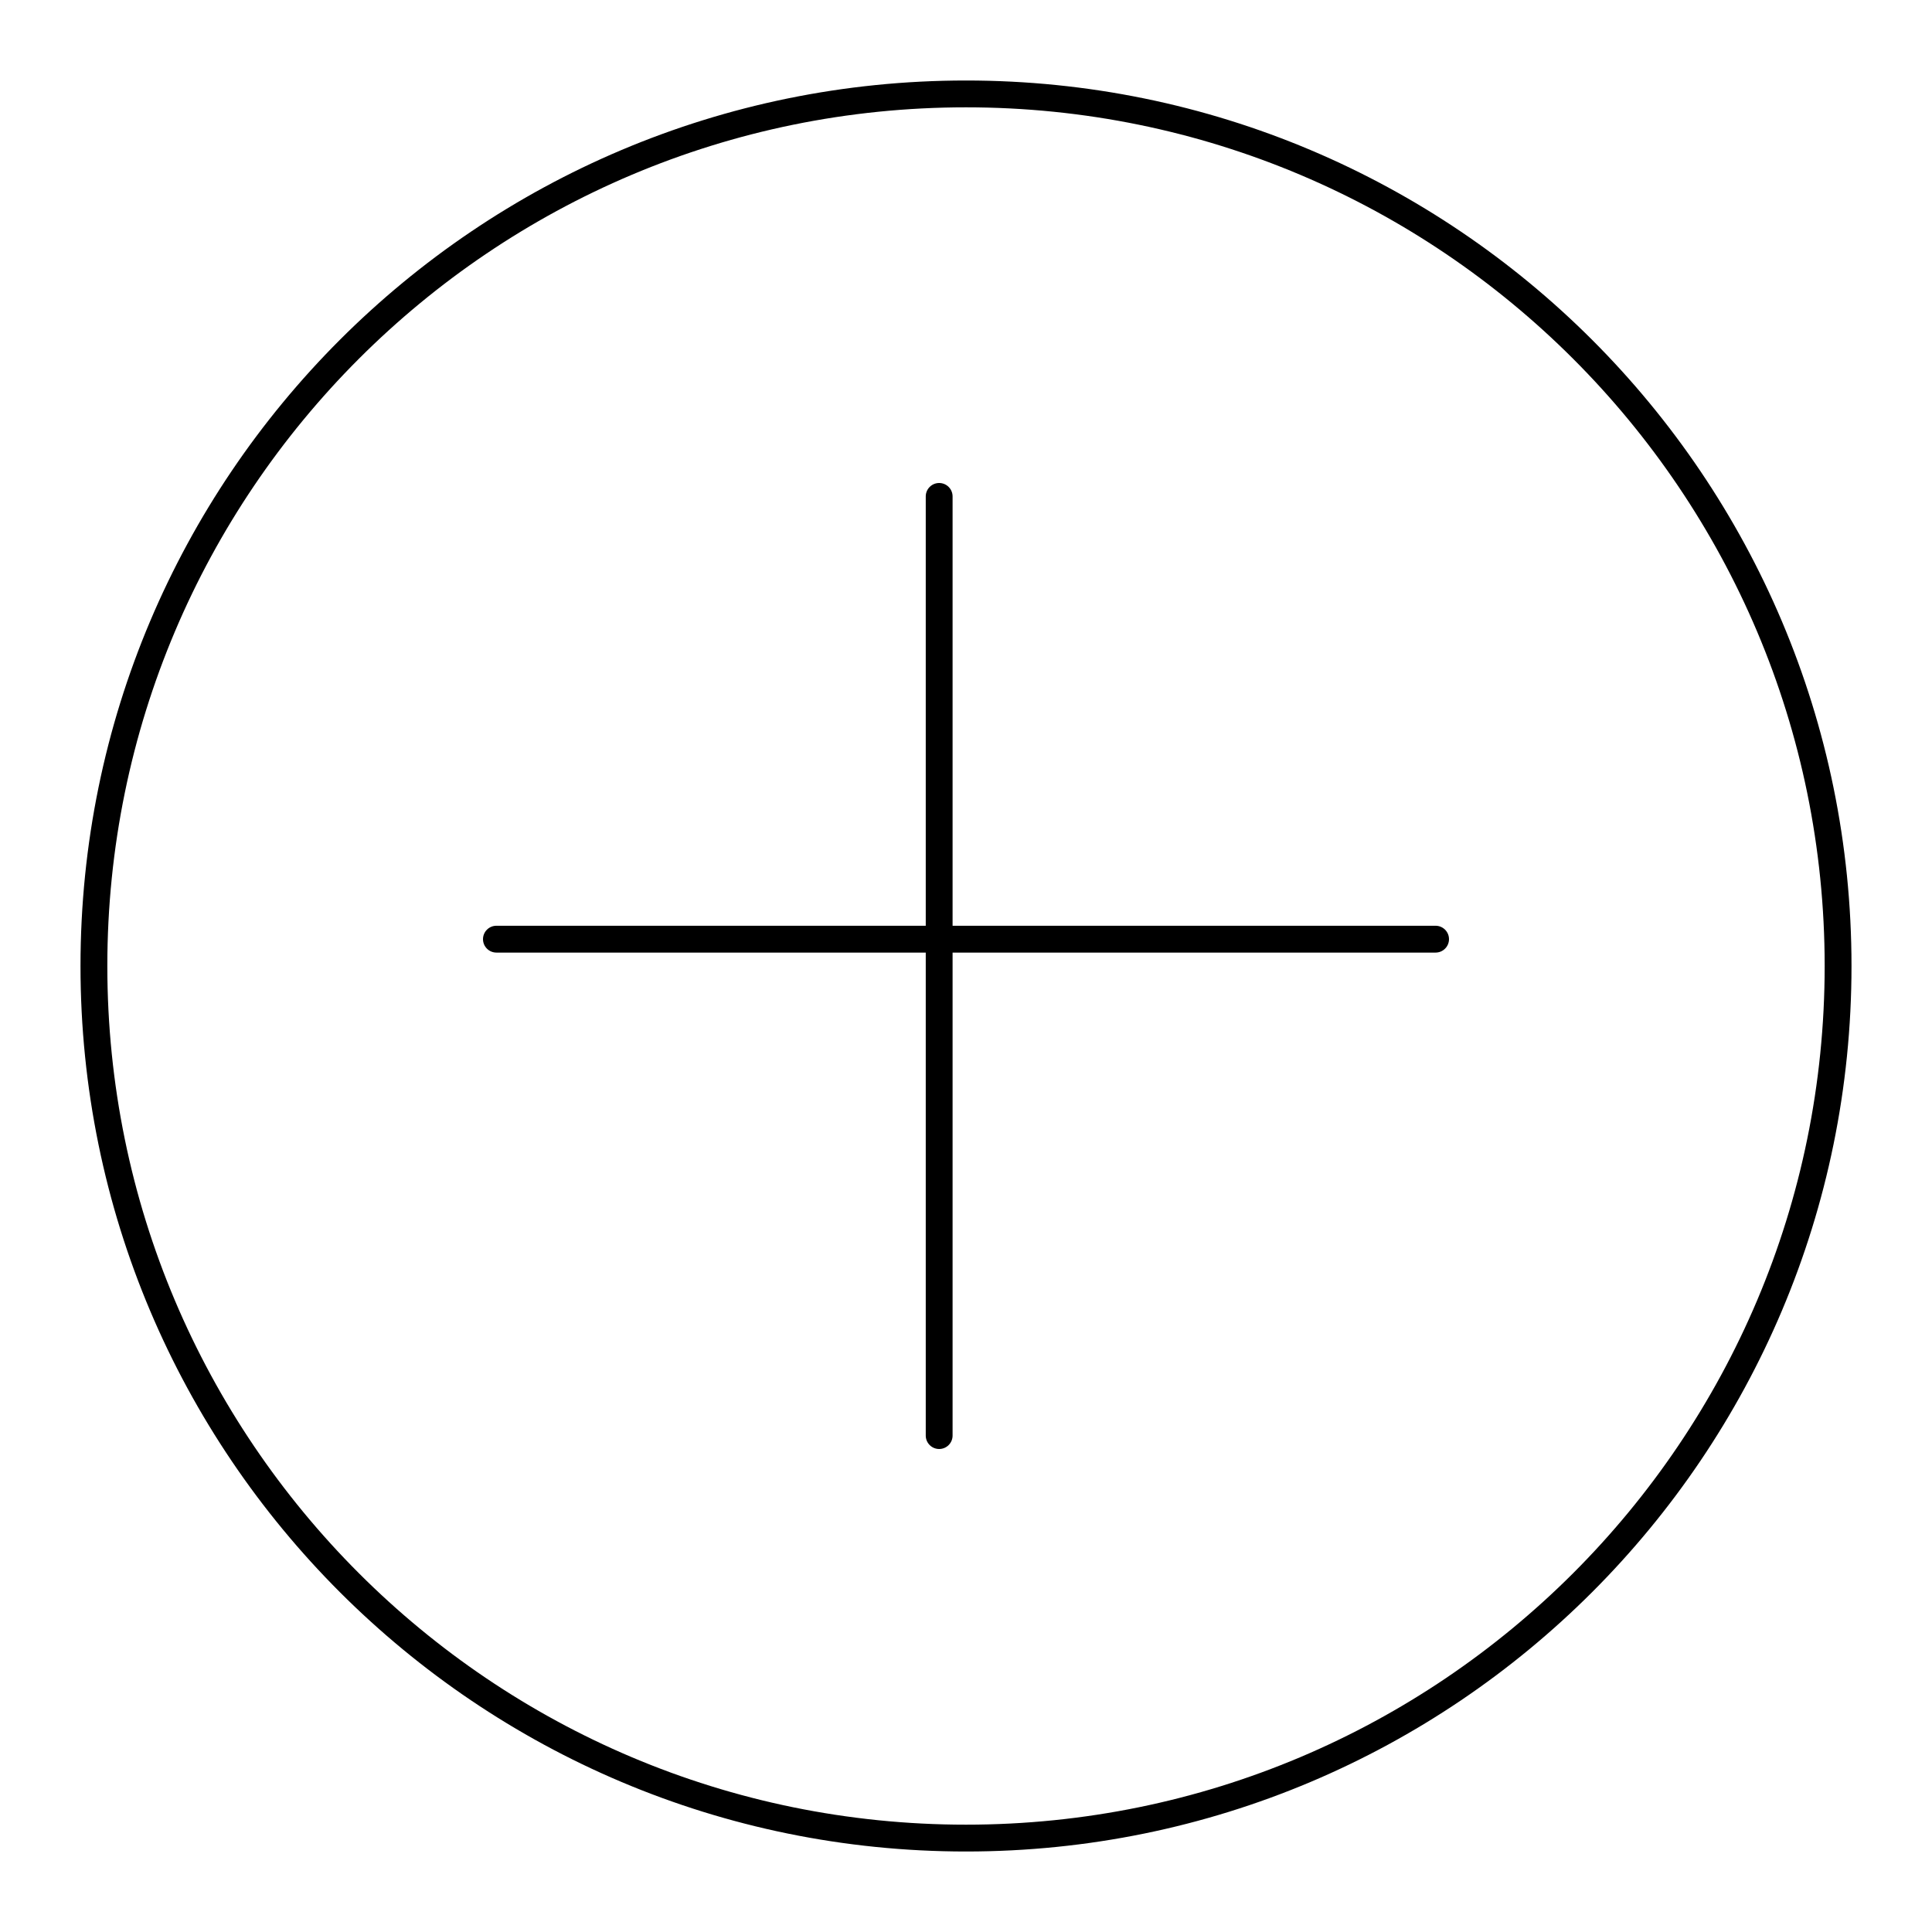
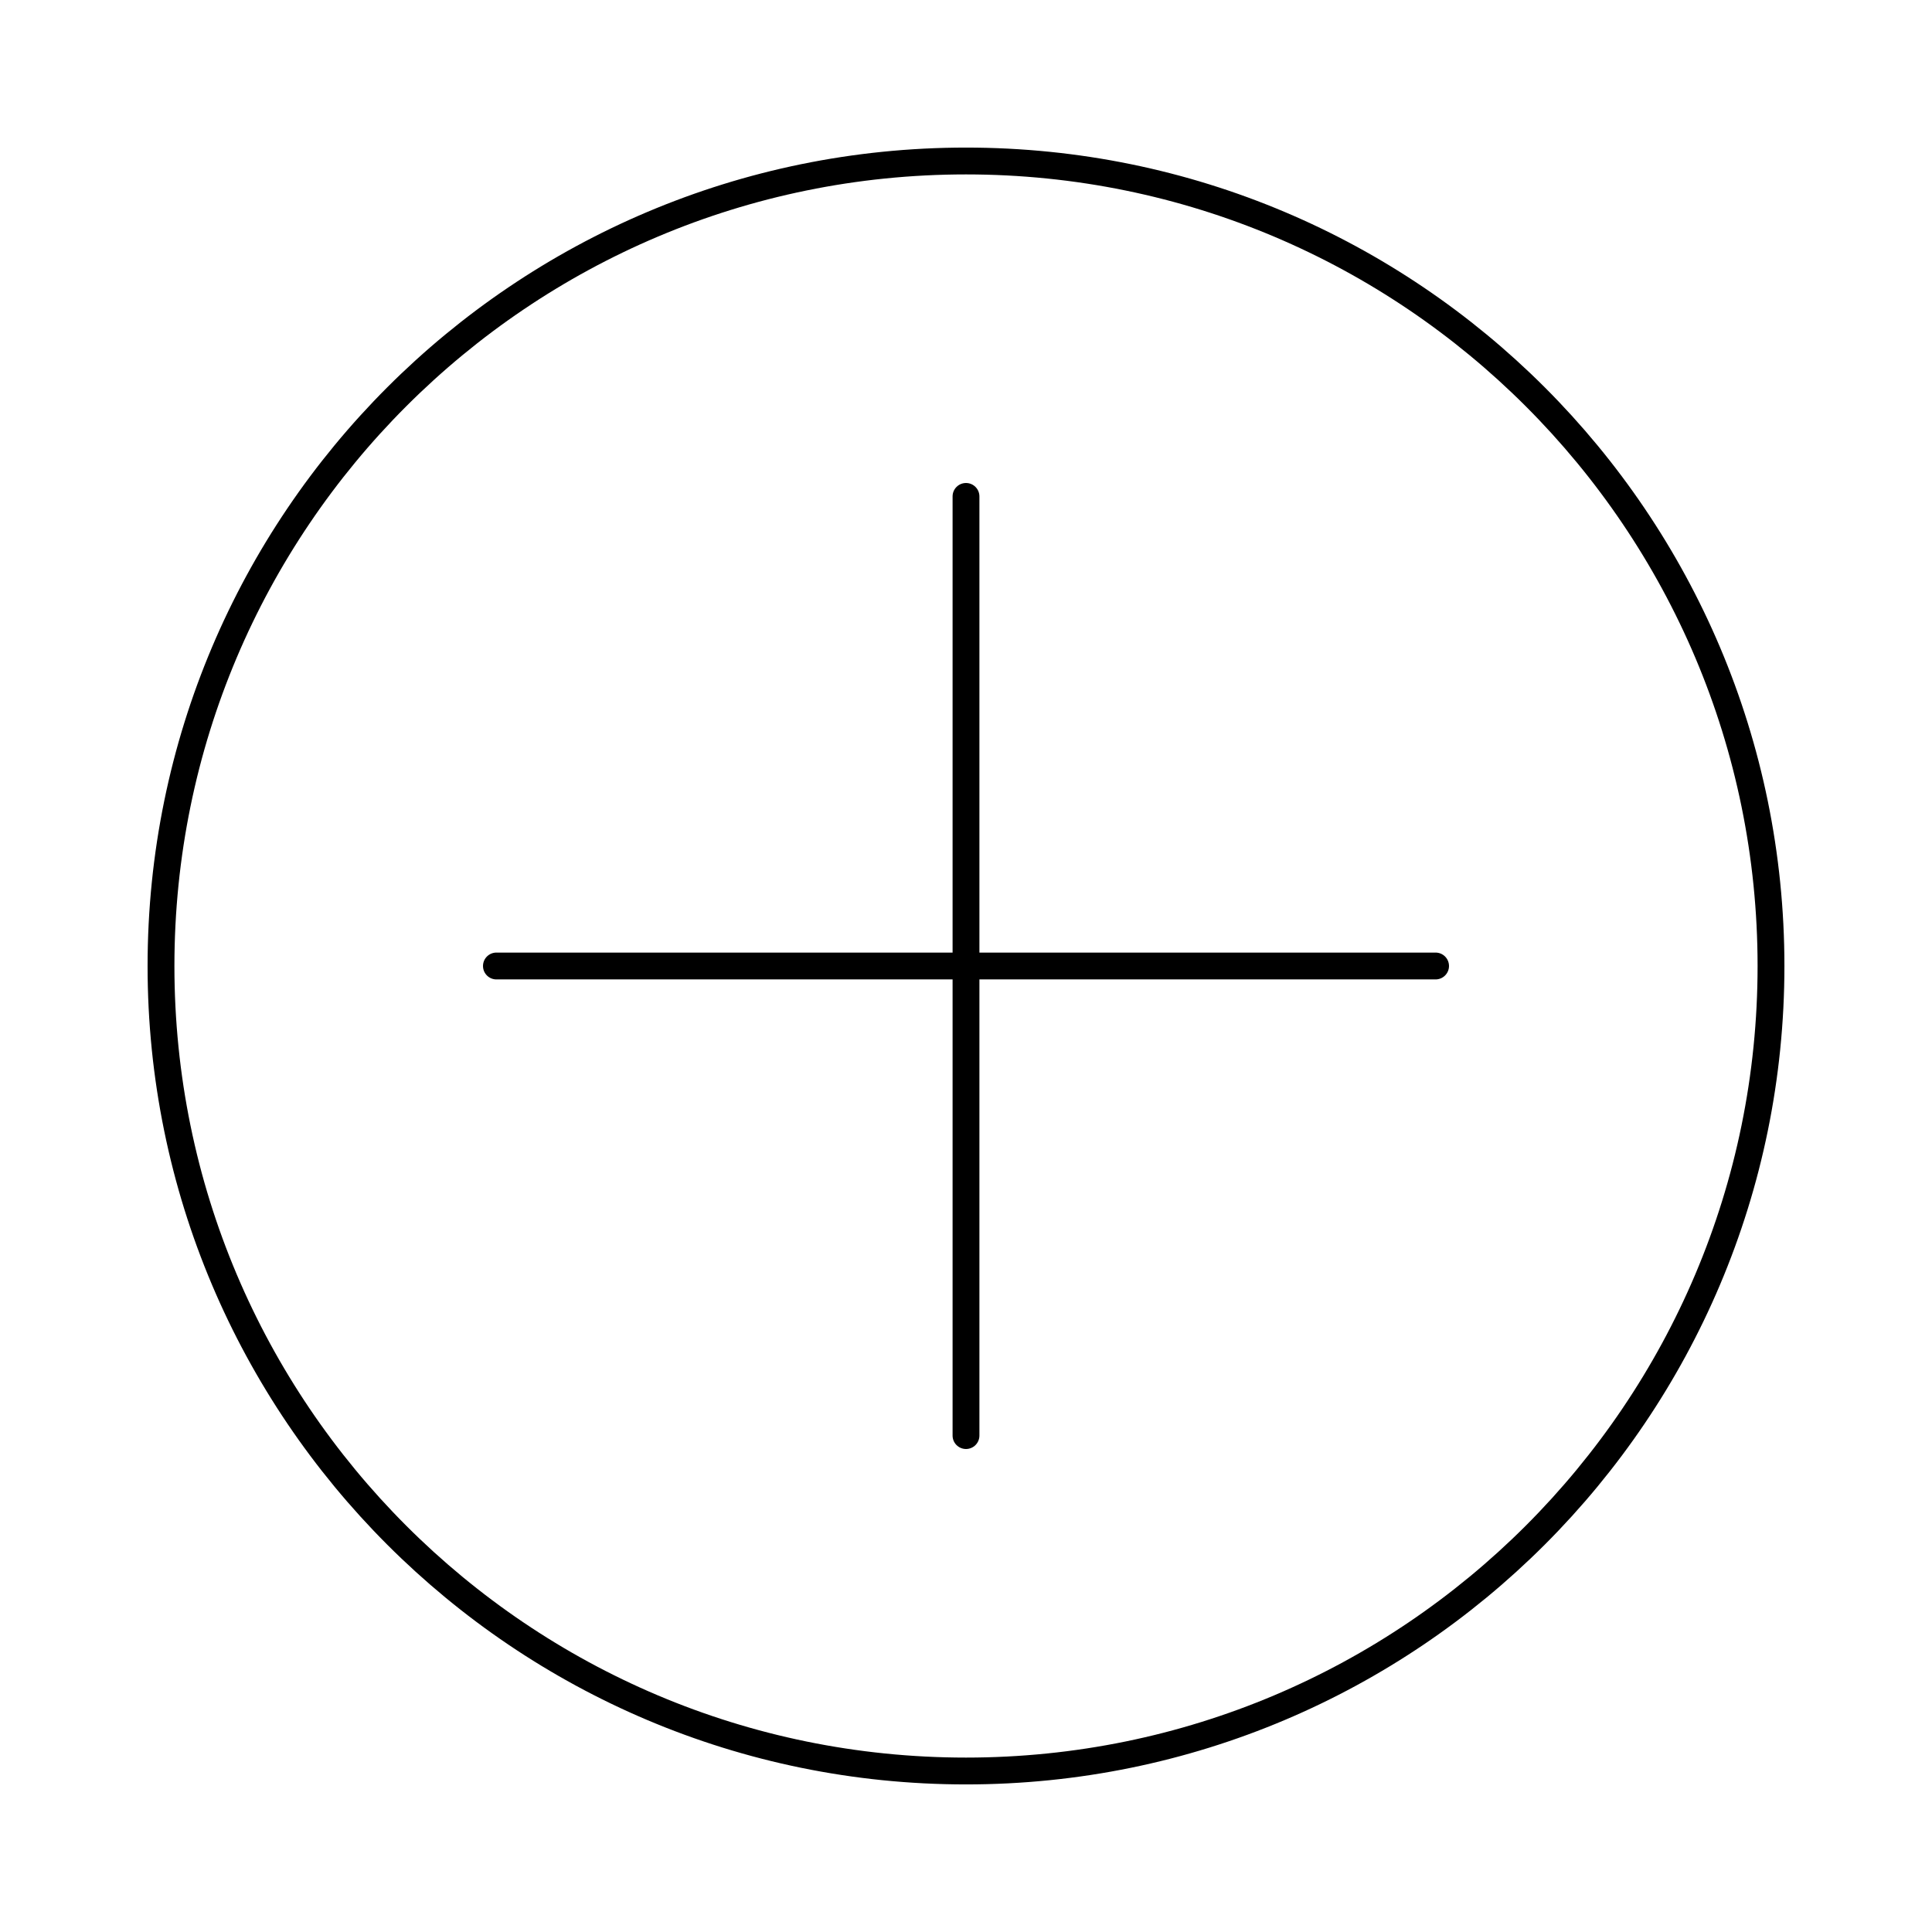
- <svg xmlns="http://www.w3.org/2000/svg" role="img" width="72" height="72" viewBox="0 0 72 72" fill="none">
-   <circle cx="36" cy="36" r="32.5" stroke="currentColor" />
-   <path fill-rule="evenodd" clip-rule="evenodd" d="M35.5 18.5C35.5 18.224 35.276 18 35 18C34.724 18 34.5 18.224 34.5 18.5V34.5H18.5C18.224 34.5 18 34.724 18 35C18 35.276 18.224 35.5 18.5 35.5H34.5V53.5C34.5 53.776 34.724 54 35 54C35.276 54 35.5 53.776 35.5 53.5V35.5H53.5C53.776 35.5 54 35.276 54 35C54 34.724 53.776 34.5 53.5 34.5H35.5V18.5Z" fill="currentColor" />
+ <svg xmlns="http://www.w3.org/2000/svg" role="img" width="72" height="72" fill="none" viewBox="0 0 72 72">
+   <circle cx="36" cy="36" r="30" stroke="currentColor" />
+   <path fill="currentColor" fill-rule="evenodd" d="M36.5 18.5a.5.5 0 0 0-1 0v17h-17a.5.5 0 0 0 0 1h17v17a.5.5 0 0 0 1 0v-17h17a.5.5 0 0 0 0-1h-17v-17Z" />
</svg>
